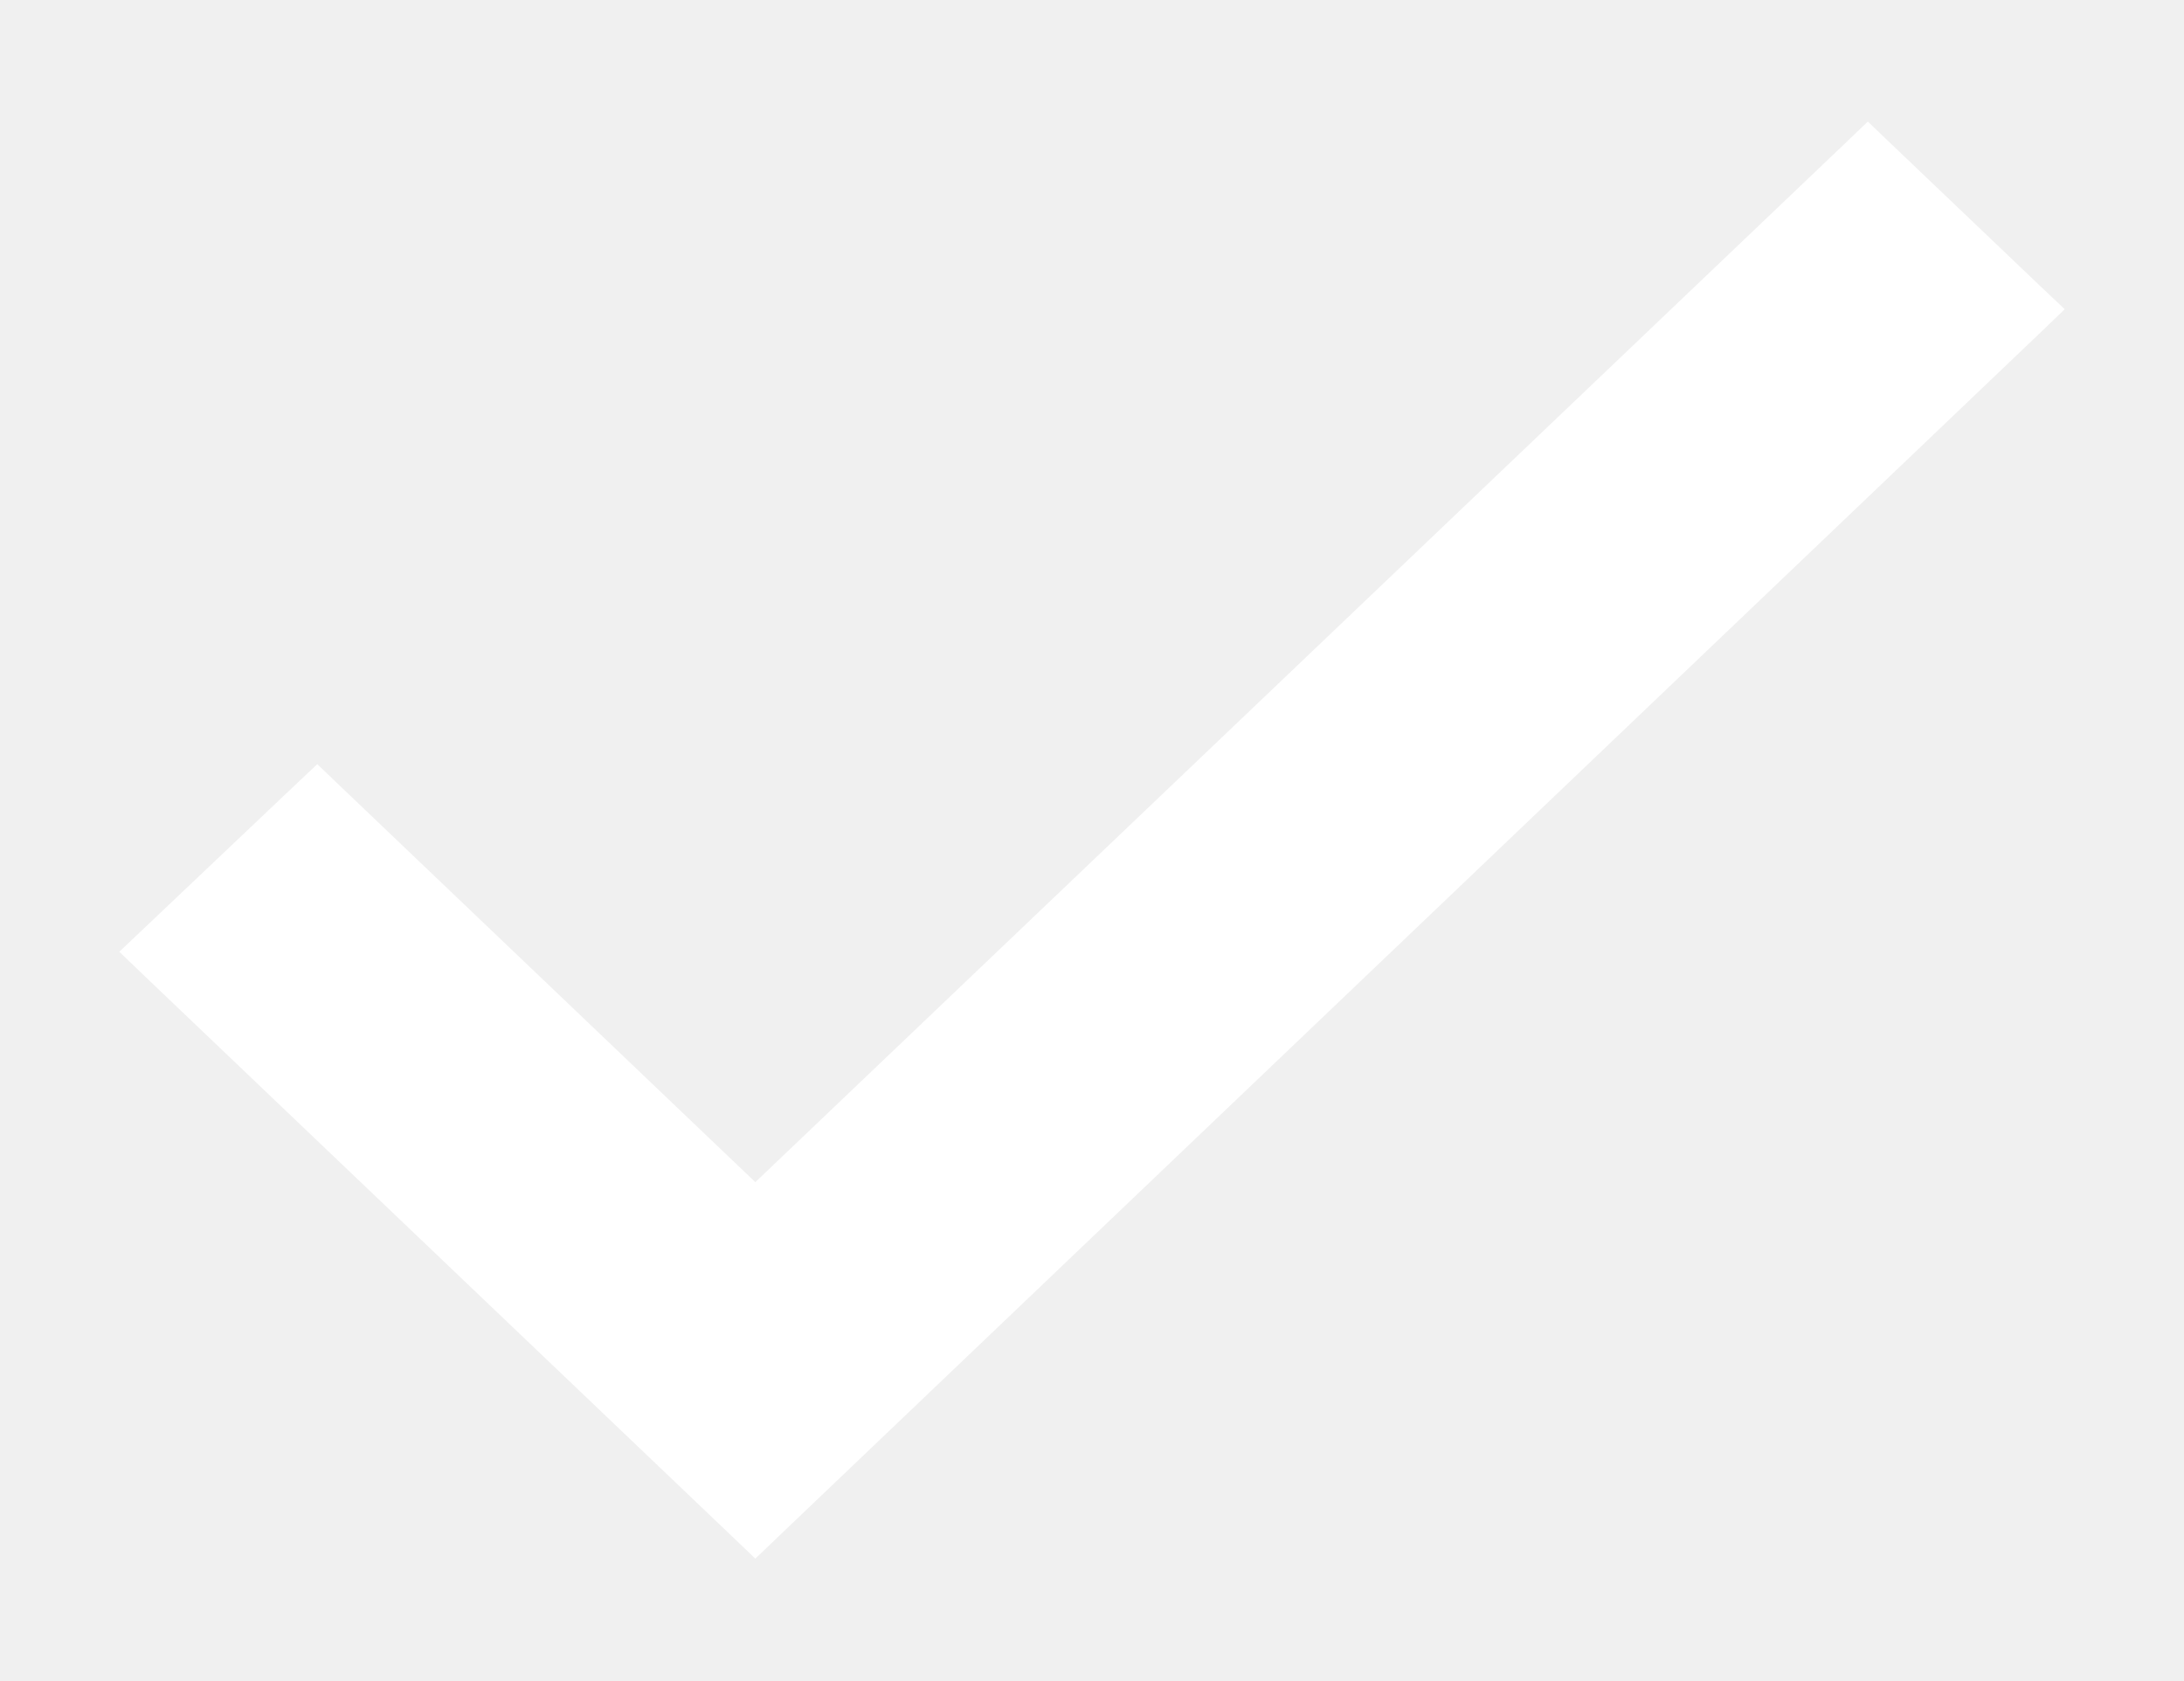
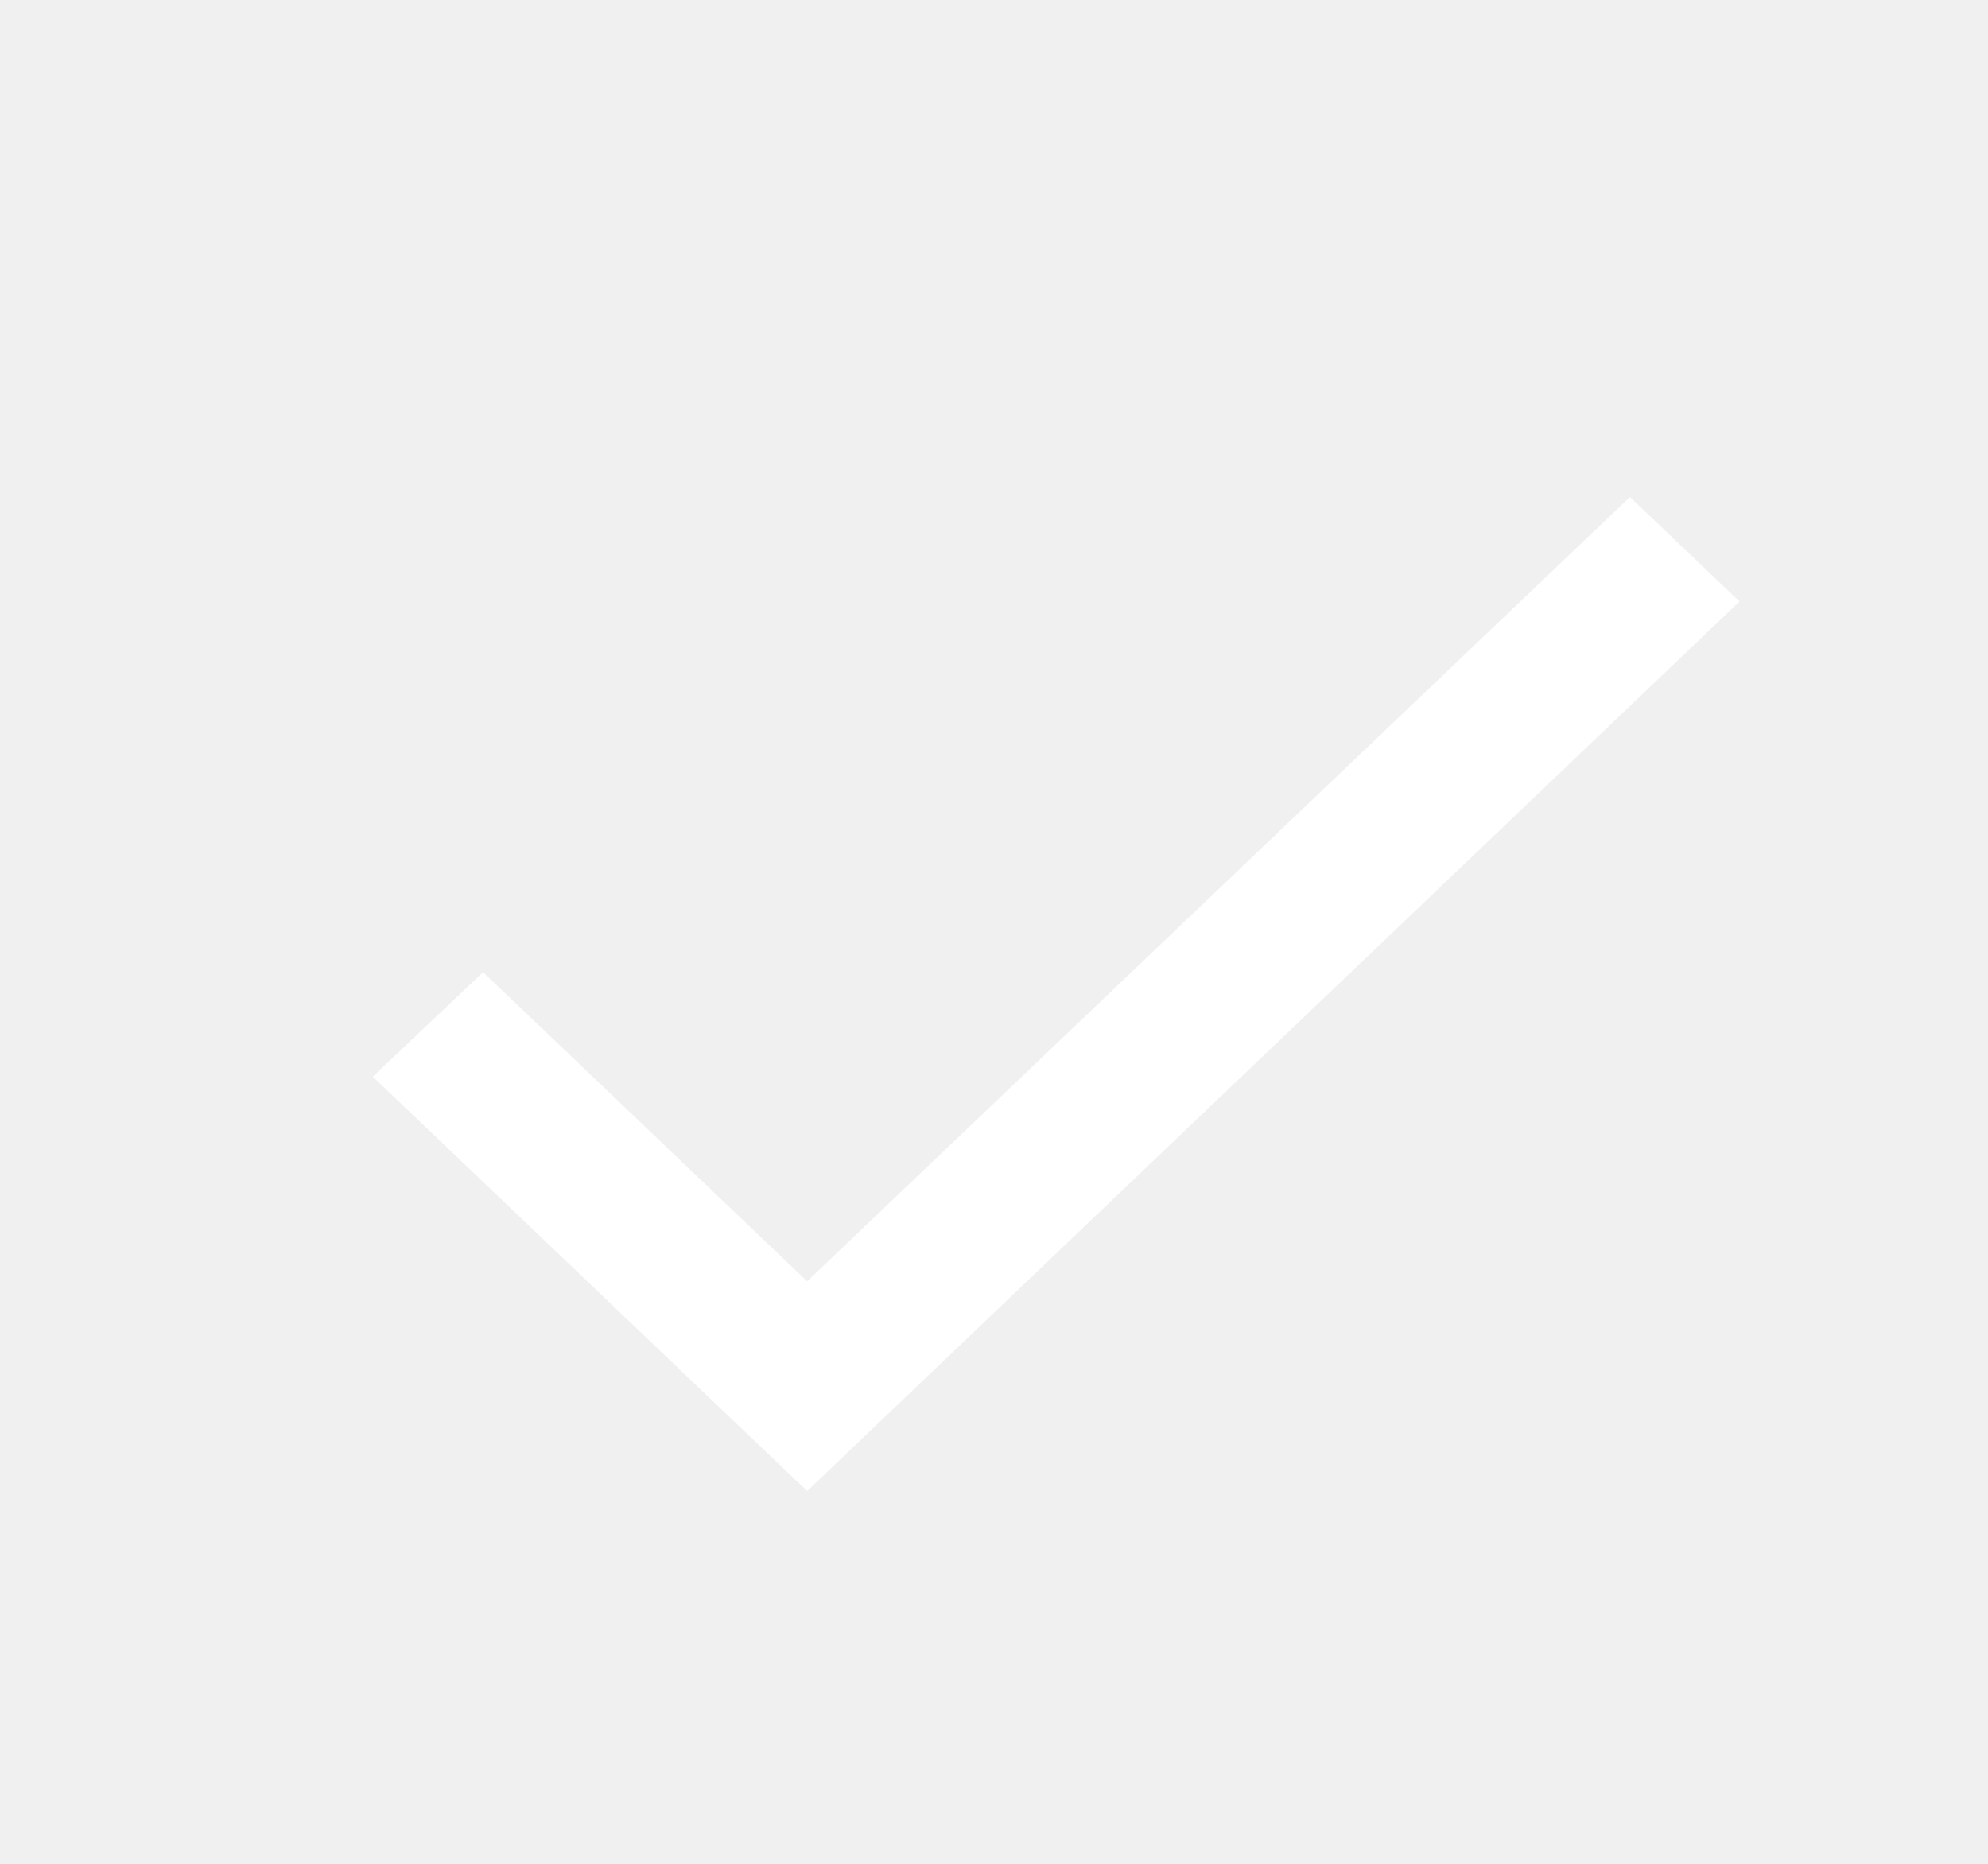
- <svg xmlns="http://www.w3.org/2000/svg" width="13" height="10" viewBox="0 0 13 10" fill="none">
-   <path d="M1.957 4.752L1.888 4.686L1.819 4.751L0.931 5.593L0.855 5.665L0.931 5.738L4.427 9.072L4.496 9.138L4.565 9.072L12.069 1.914L12.145 1.841L12.069 1.769L11.187 0.928L11.118 0.862L11.049 0.928L4.496 7.174L1.957 4.752Z" fill="white" stroke="white" stroke-width="0.2" />
+ <svg xmlns="http://www.w3.org/2000/svg" width="16" height="15" viewBox="0 0 16 15" fill="none">
+   <path d="M6.496 10.312L3.888 7.824L3 8.665L6.496 12L14 4.841L13.118 4L6.496 10.312Z" fill="white" />
</svg>
